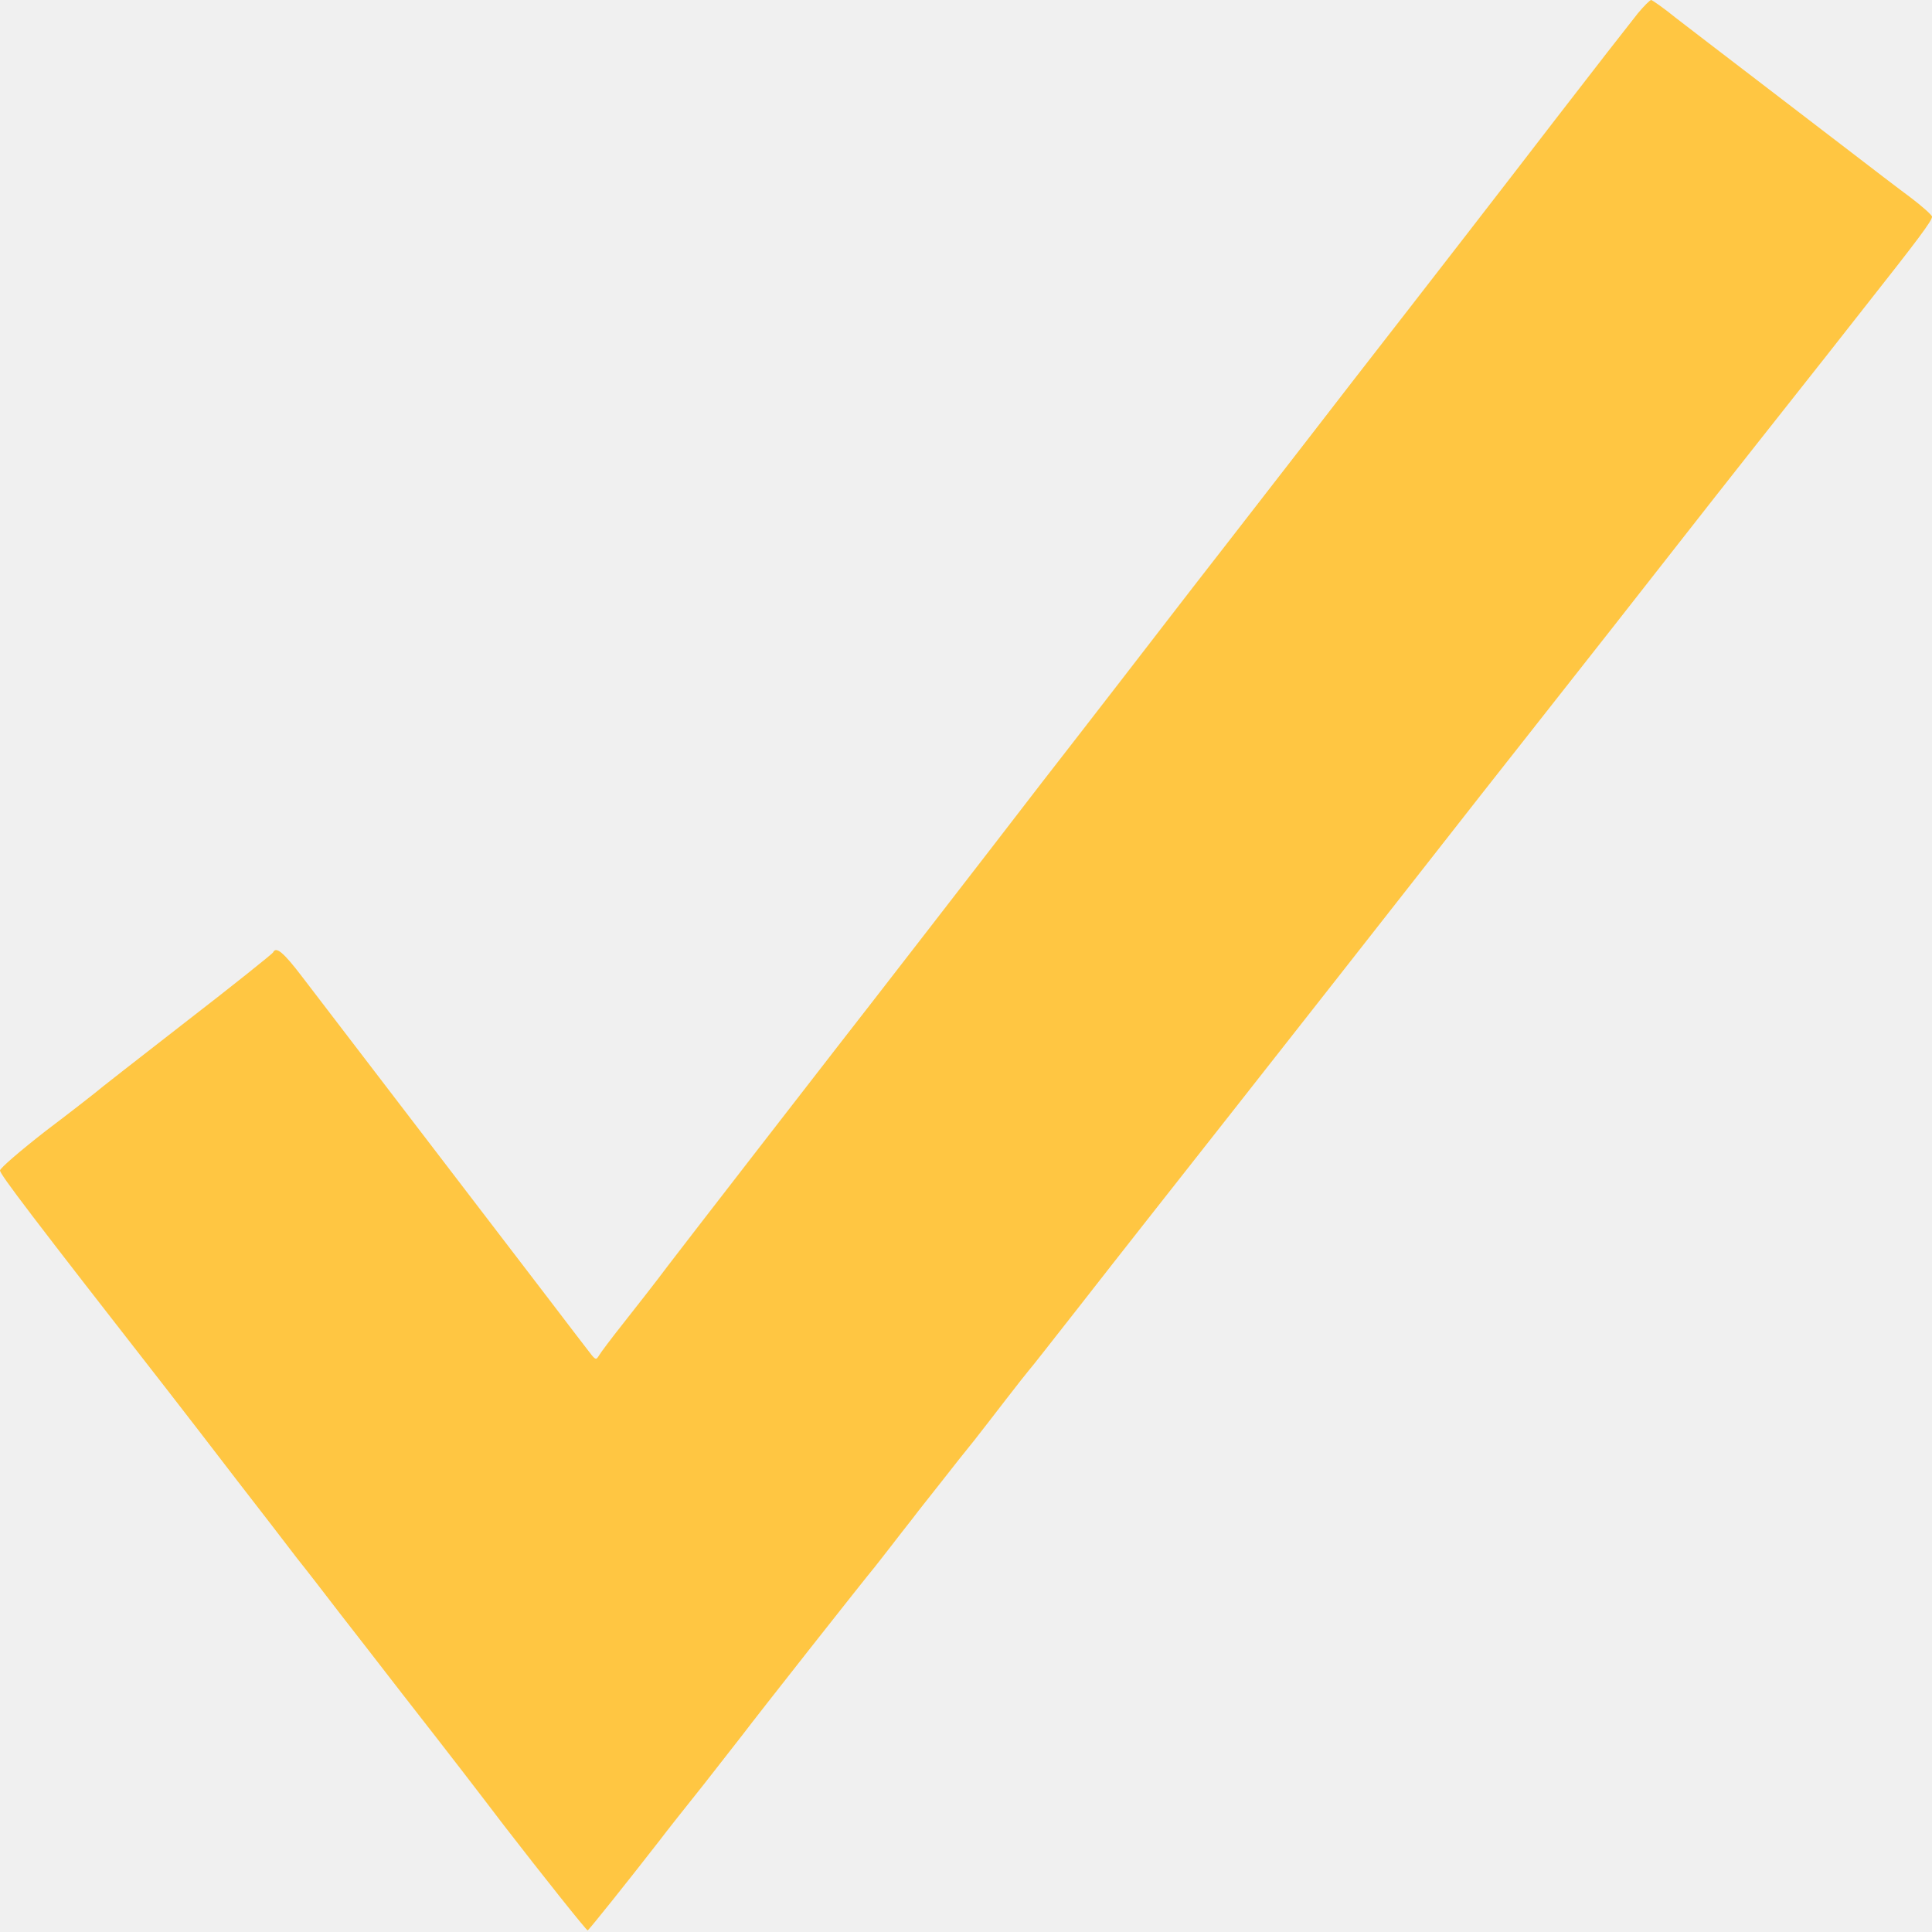
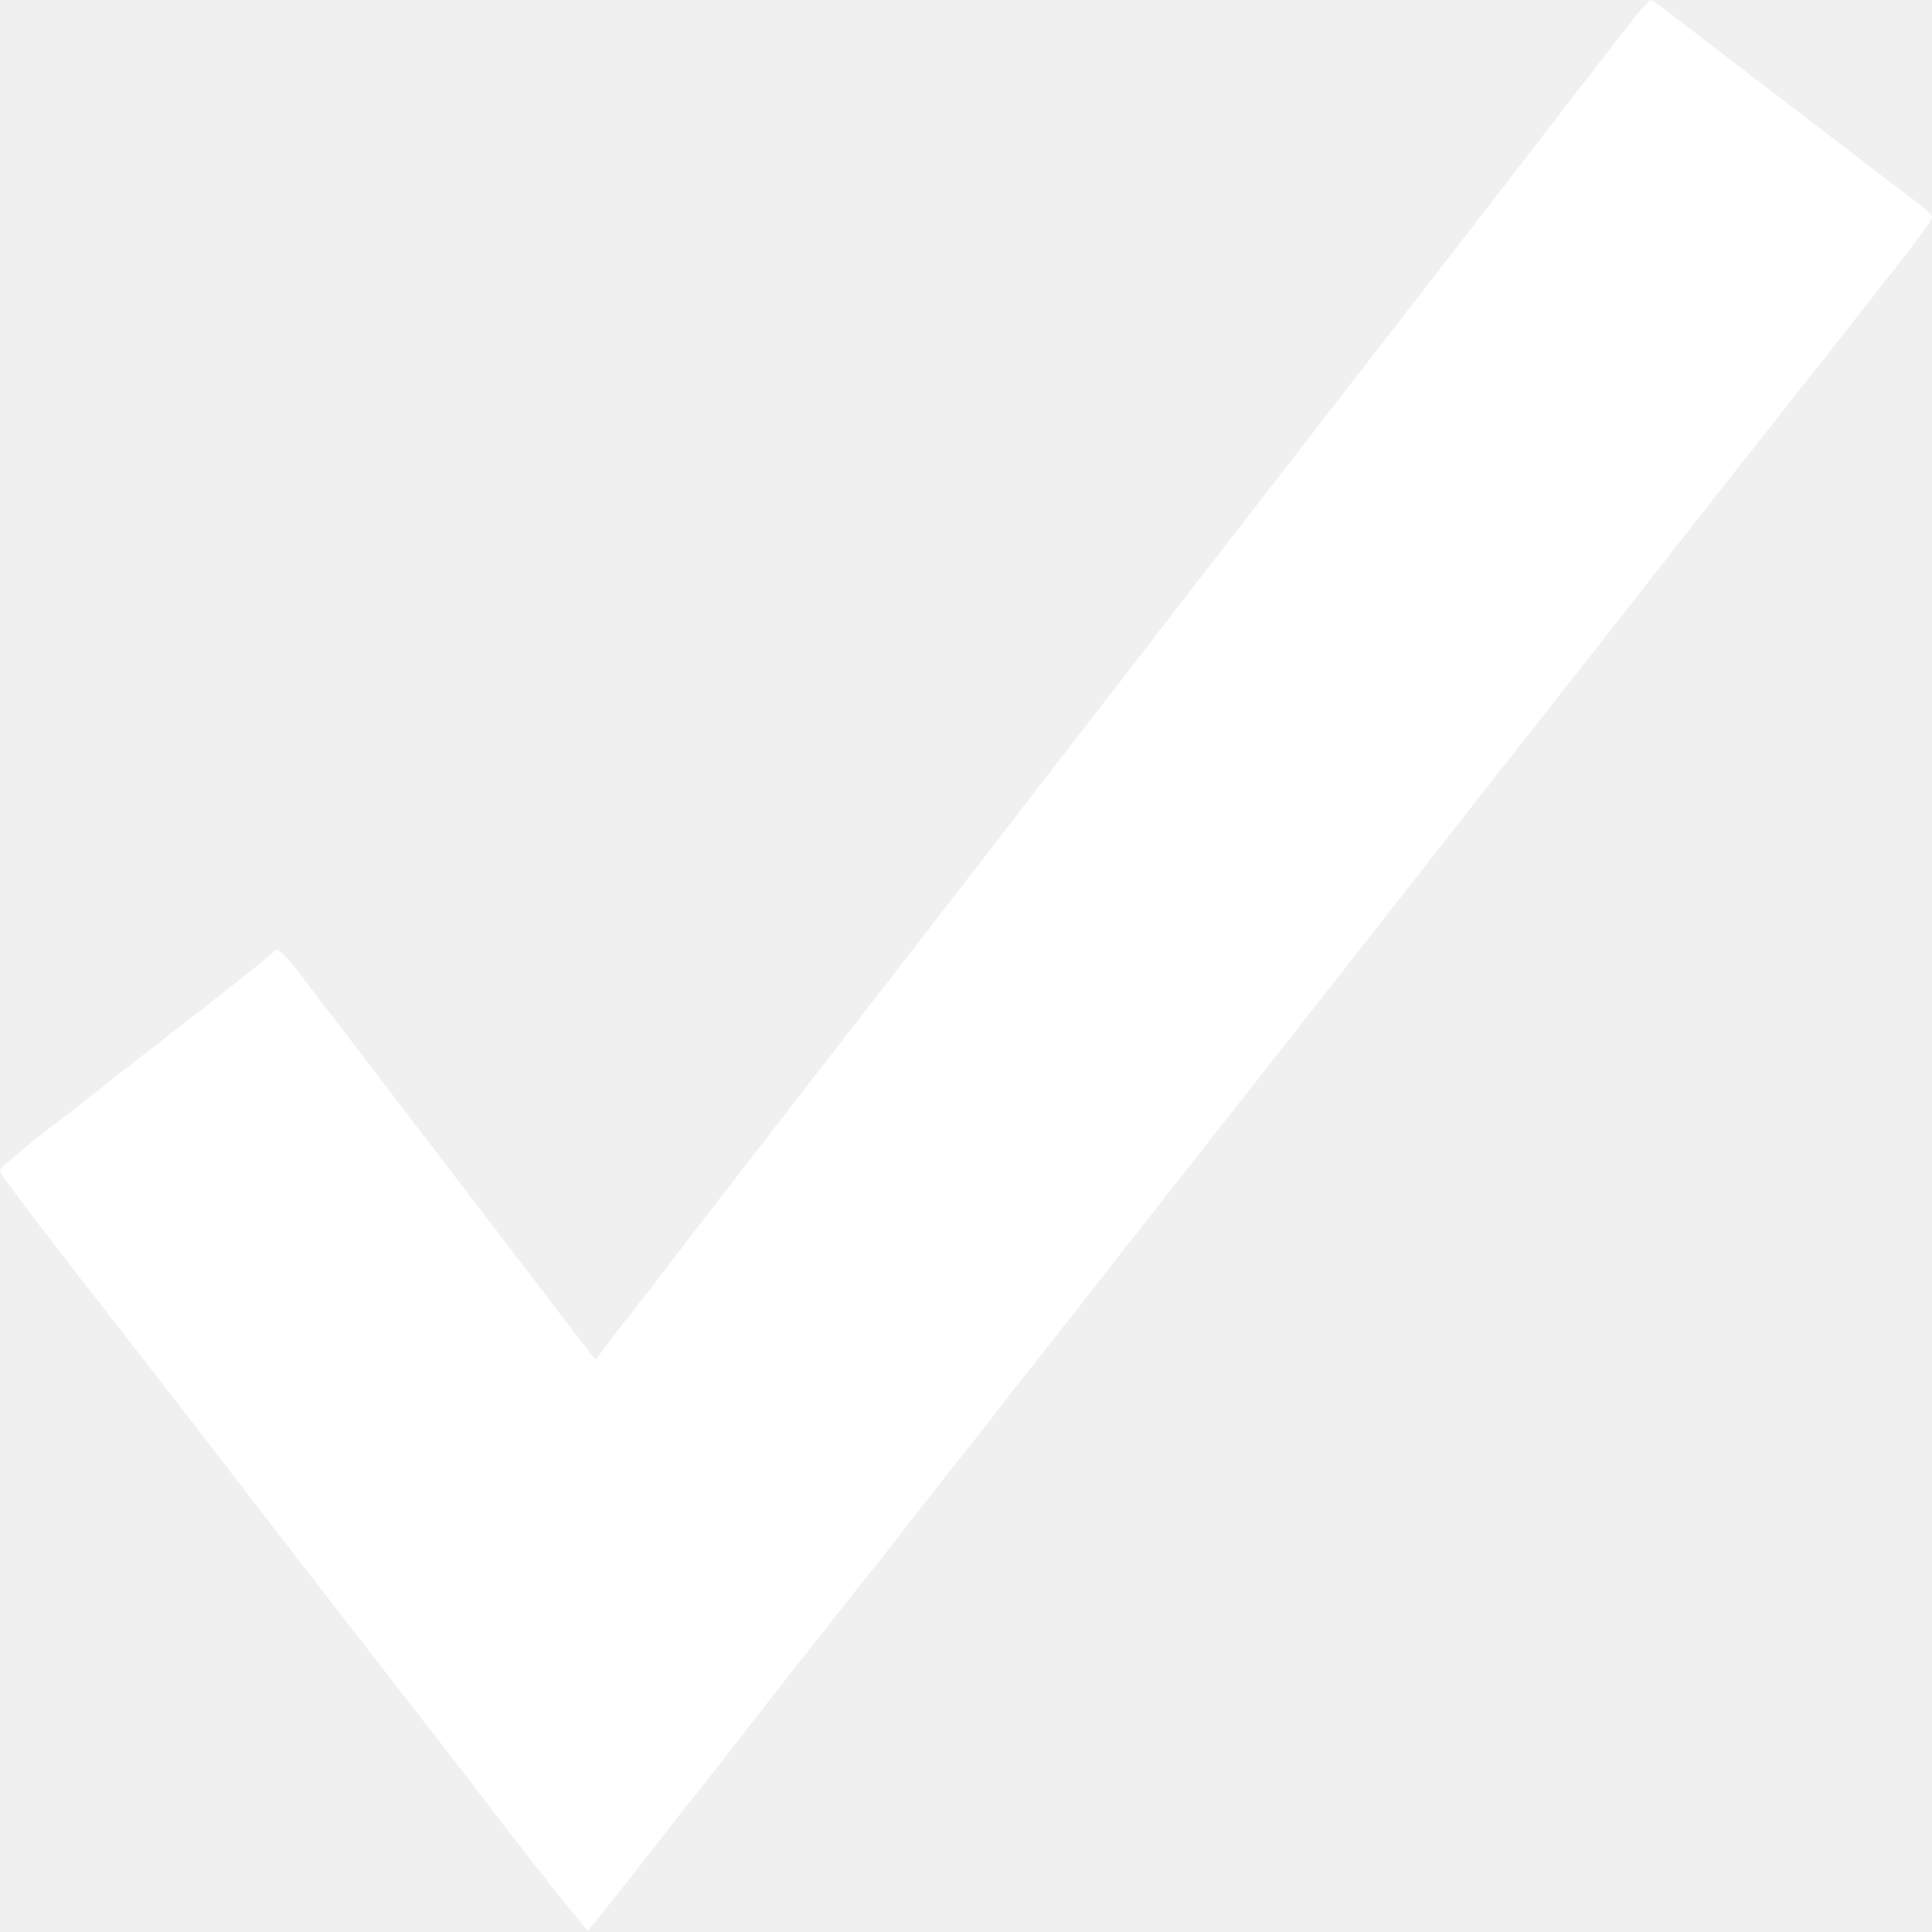
<svg xmlns="http://www.w3.org/2000/svg" version="1.0" width="600pt" height="600pt" viewBox="0 0 600 600" preserveAspectRatio="xMidYMid meet">
-   <g transform="translate(0,600) scale(0.1,-0.1)" fill="#ffc642" stroke="none">
+   <g transform="translate(0,600) scale(0.1,-0.1)" fill="#ffffff" stroke="none">
    <path d="M5086 5958 c-35 -44 -137 -175 -255 -328 -122 -159 -399 -517 -631 -815 -38 -49 -103 -133 -143 -185 -40 -52 -143 -184 -228 -294 -85 -109 -170 -219 -190 -245 -19 -25 -91 -118 -159 -206 -68 -88 -178 -230 -245 -316 -138 -180 -585 -757 -626 -809 -77 -99 -473 -610 -534 -690 -38 -51 -101 -131 -138 -178 -38 -48 -72 -93 -77 -102 -8 -13 -10 -13 -22 1 -7 9 -68 88 -134 175 -108 141 -600 784 -766 1001 -58 76 -81 95 -90 75 -2 -4 -124 -102 -273 -217 -148 -115 -275 -214 -281 -220 -6 -5 -75 -59 -153 -118 -77 -60 -141 -115 -141 -122 0 -12 97 -140 526 -690 47 -60 142 -184 212 -275 70 -90 153 -198 185 -240 33 -41 92 -118 132 -170 41 -52 128 -165 194 -250 171 -219 226 -291 316 -409 119 -154 256 -326 260 -326 3 0 123 150 224 280 21 28 83 106 138 175 54 69 107 137 118 151 42 56 384 490 412 523 9 11 31 40 50 64 19 25 49 63 67 86 17 23 59 75 91 116 32 41 77 98 100 126 22 28 67 86 100 129 33 43 65 83 70 89 6 6 73 92 150 190 153 196 266 339 480 611 182 231 494 629 585 745 85 109 294 375 377 480 141 179 314 399 428 545 60 77 161 205 224 285 63 80 134 170 158 200 24 30 109 138 189 240 172 218 214 274 214 287 0 5 -30 32 -67 60 -38 28 -124 94 -193 147 -69 53 -201 154 -295 226 -93 71 -201 154 -240 184 -38 31 -73 55 -77 56 -4 0 -23 -19 -42 -42z" />
  </g>
</svg>
